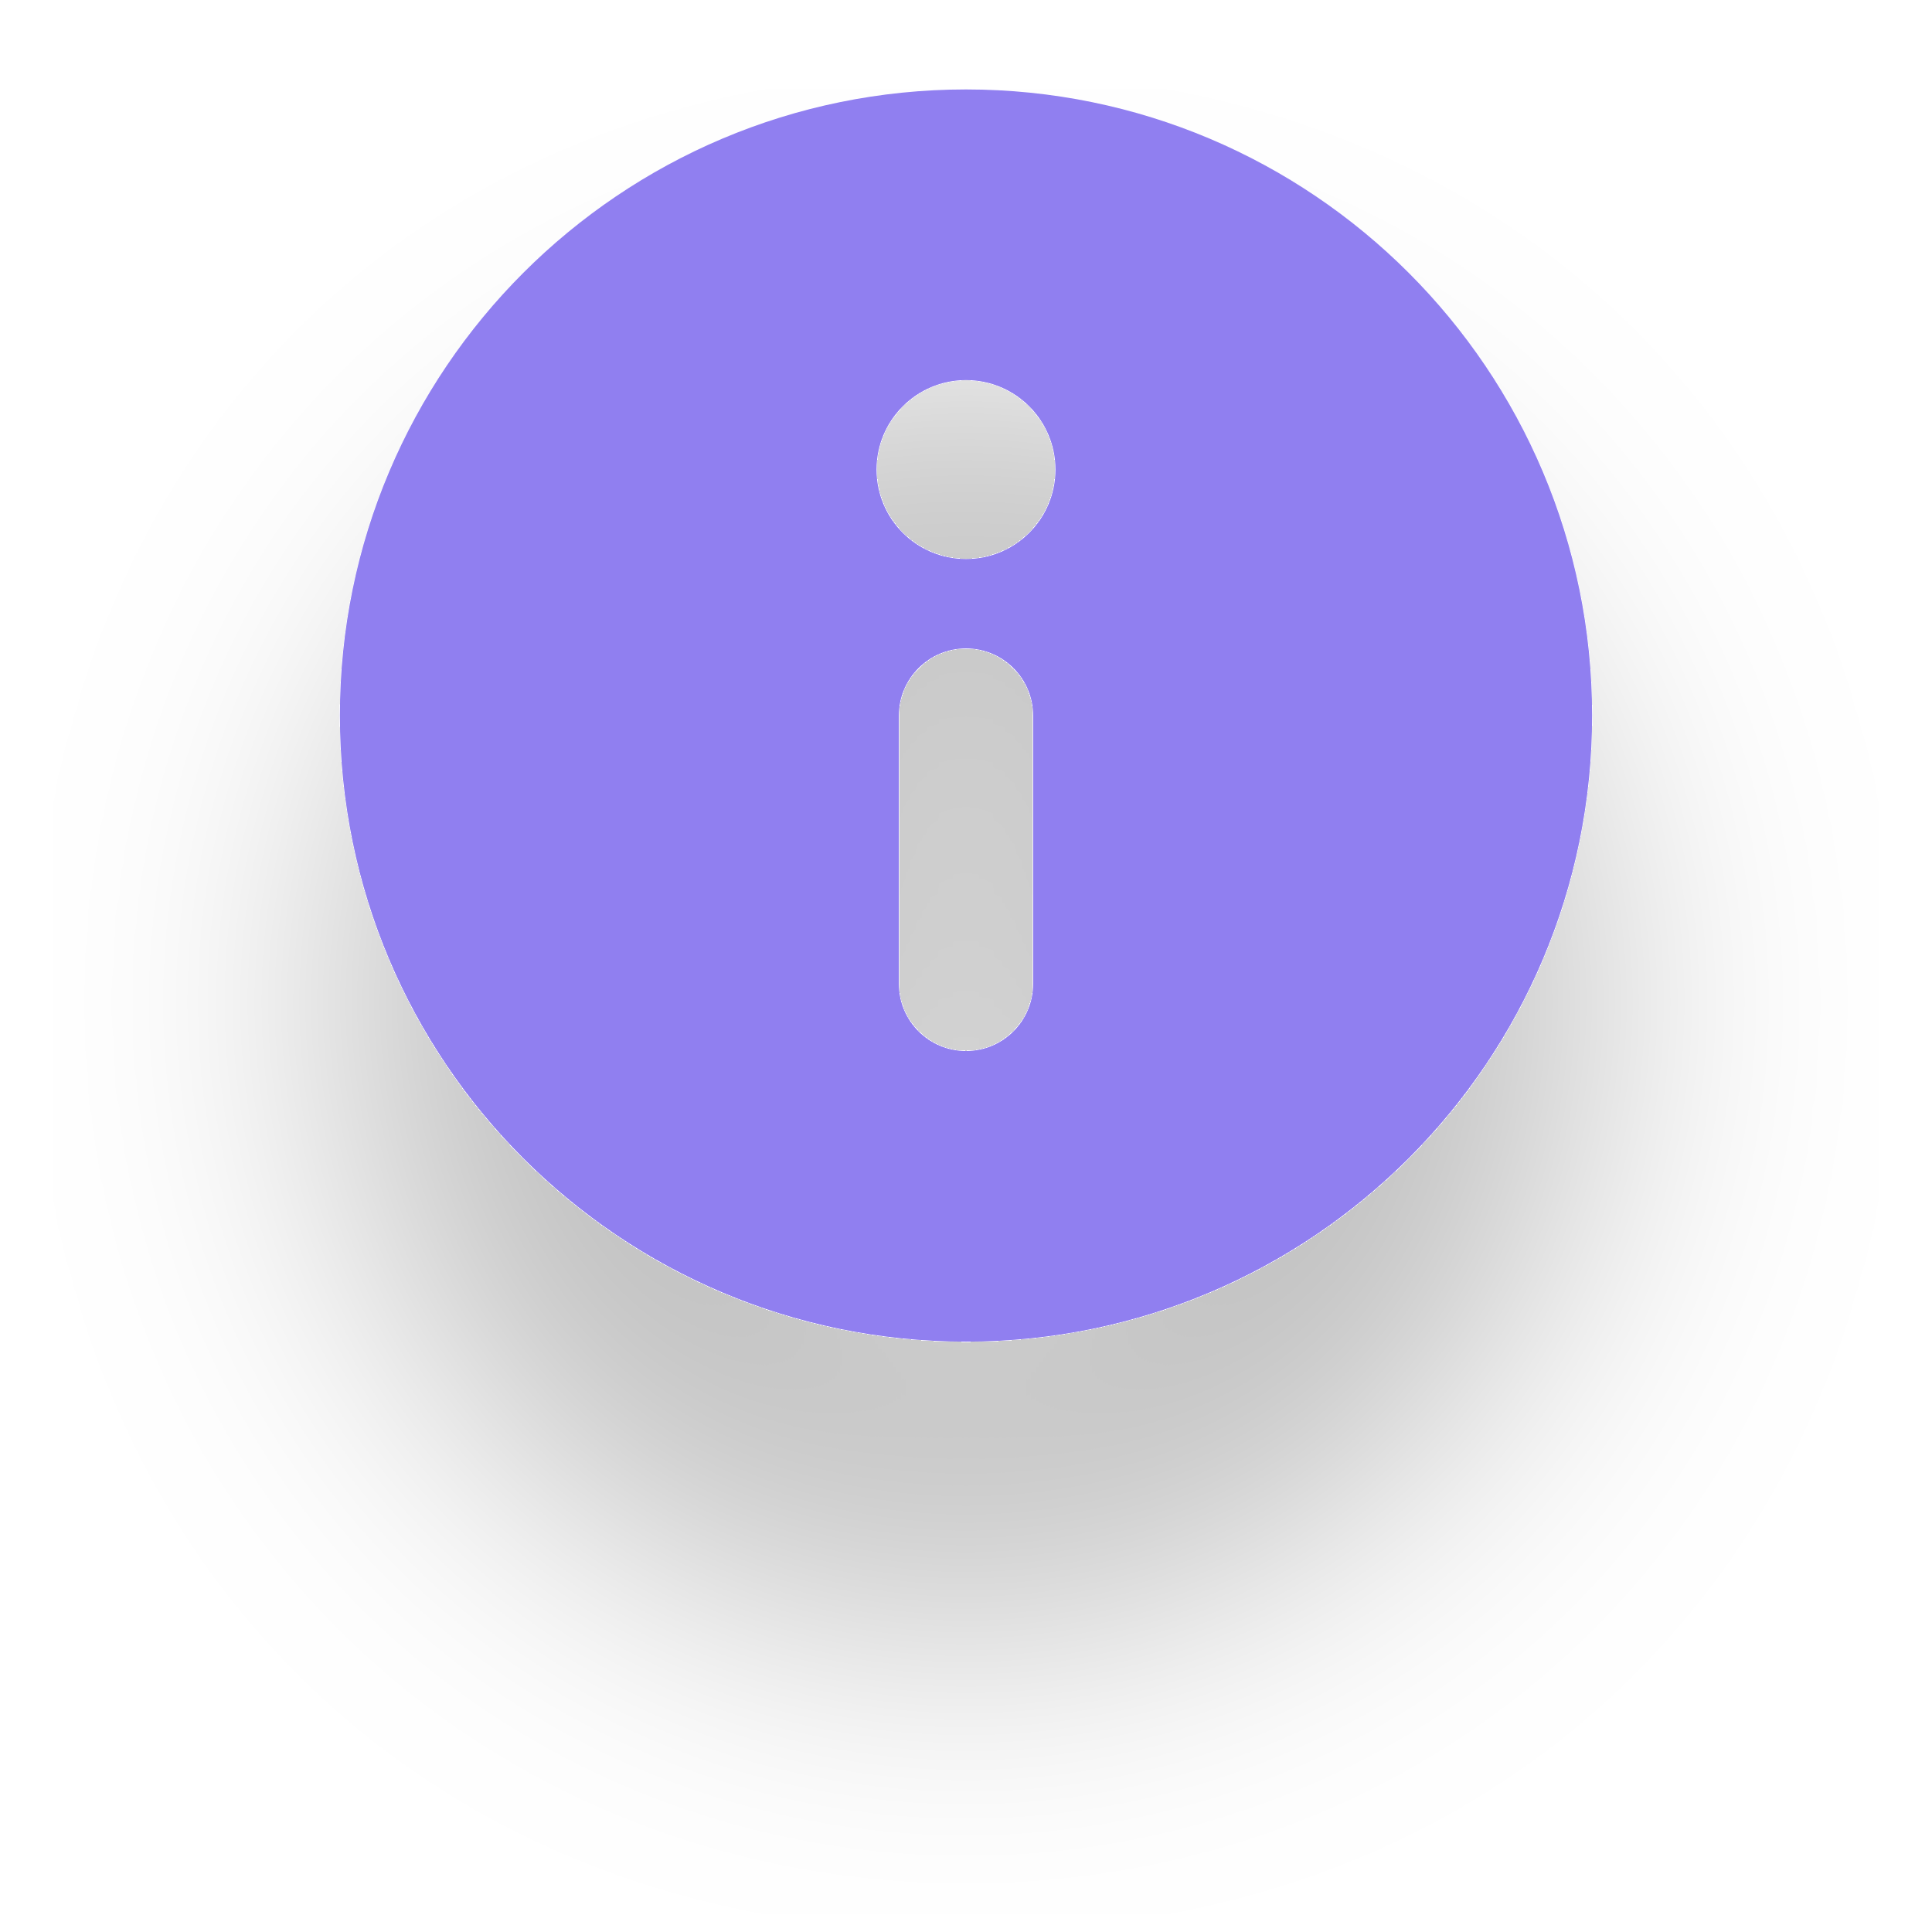
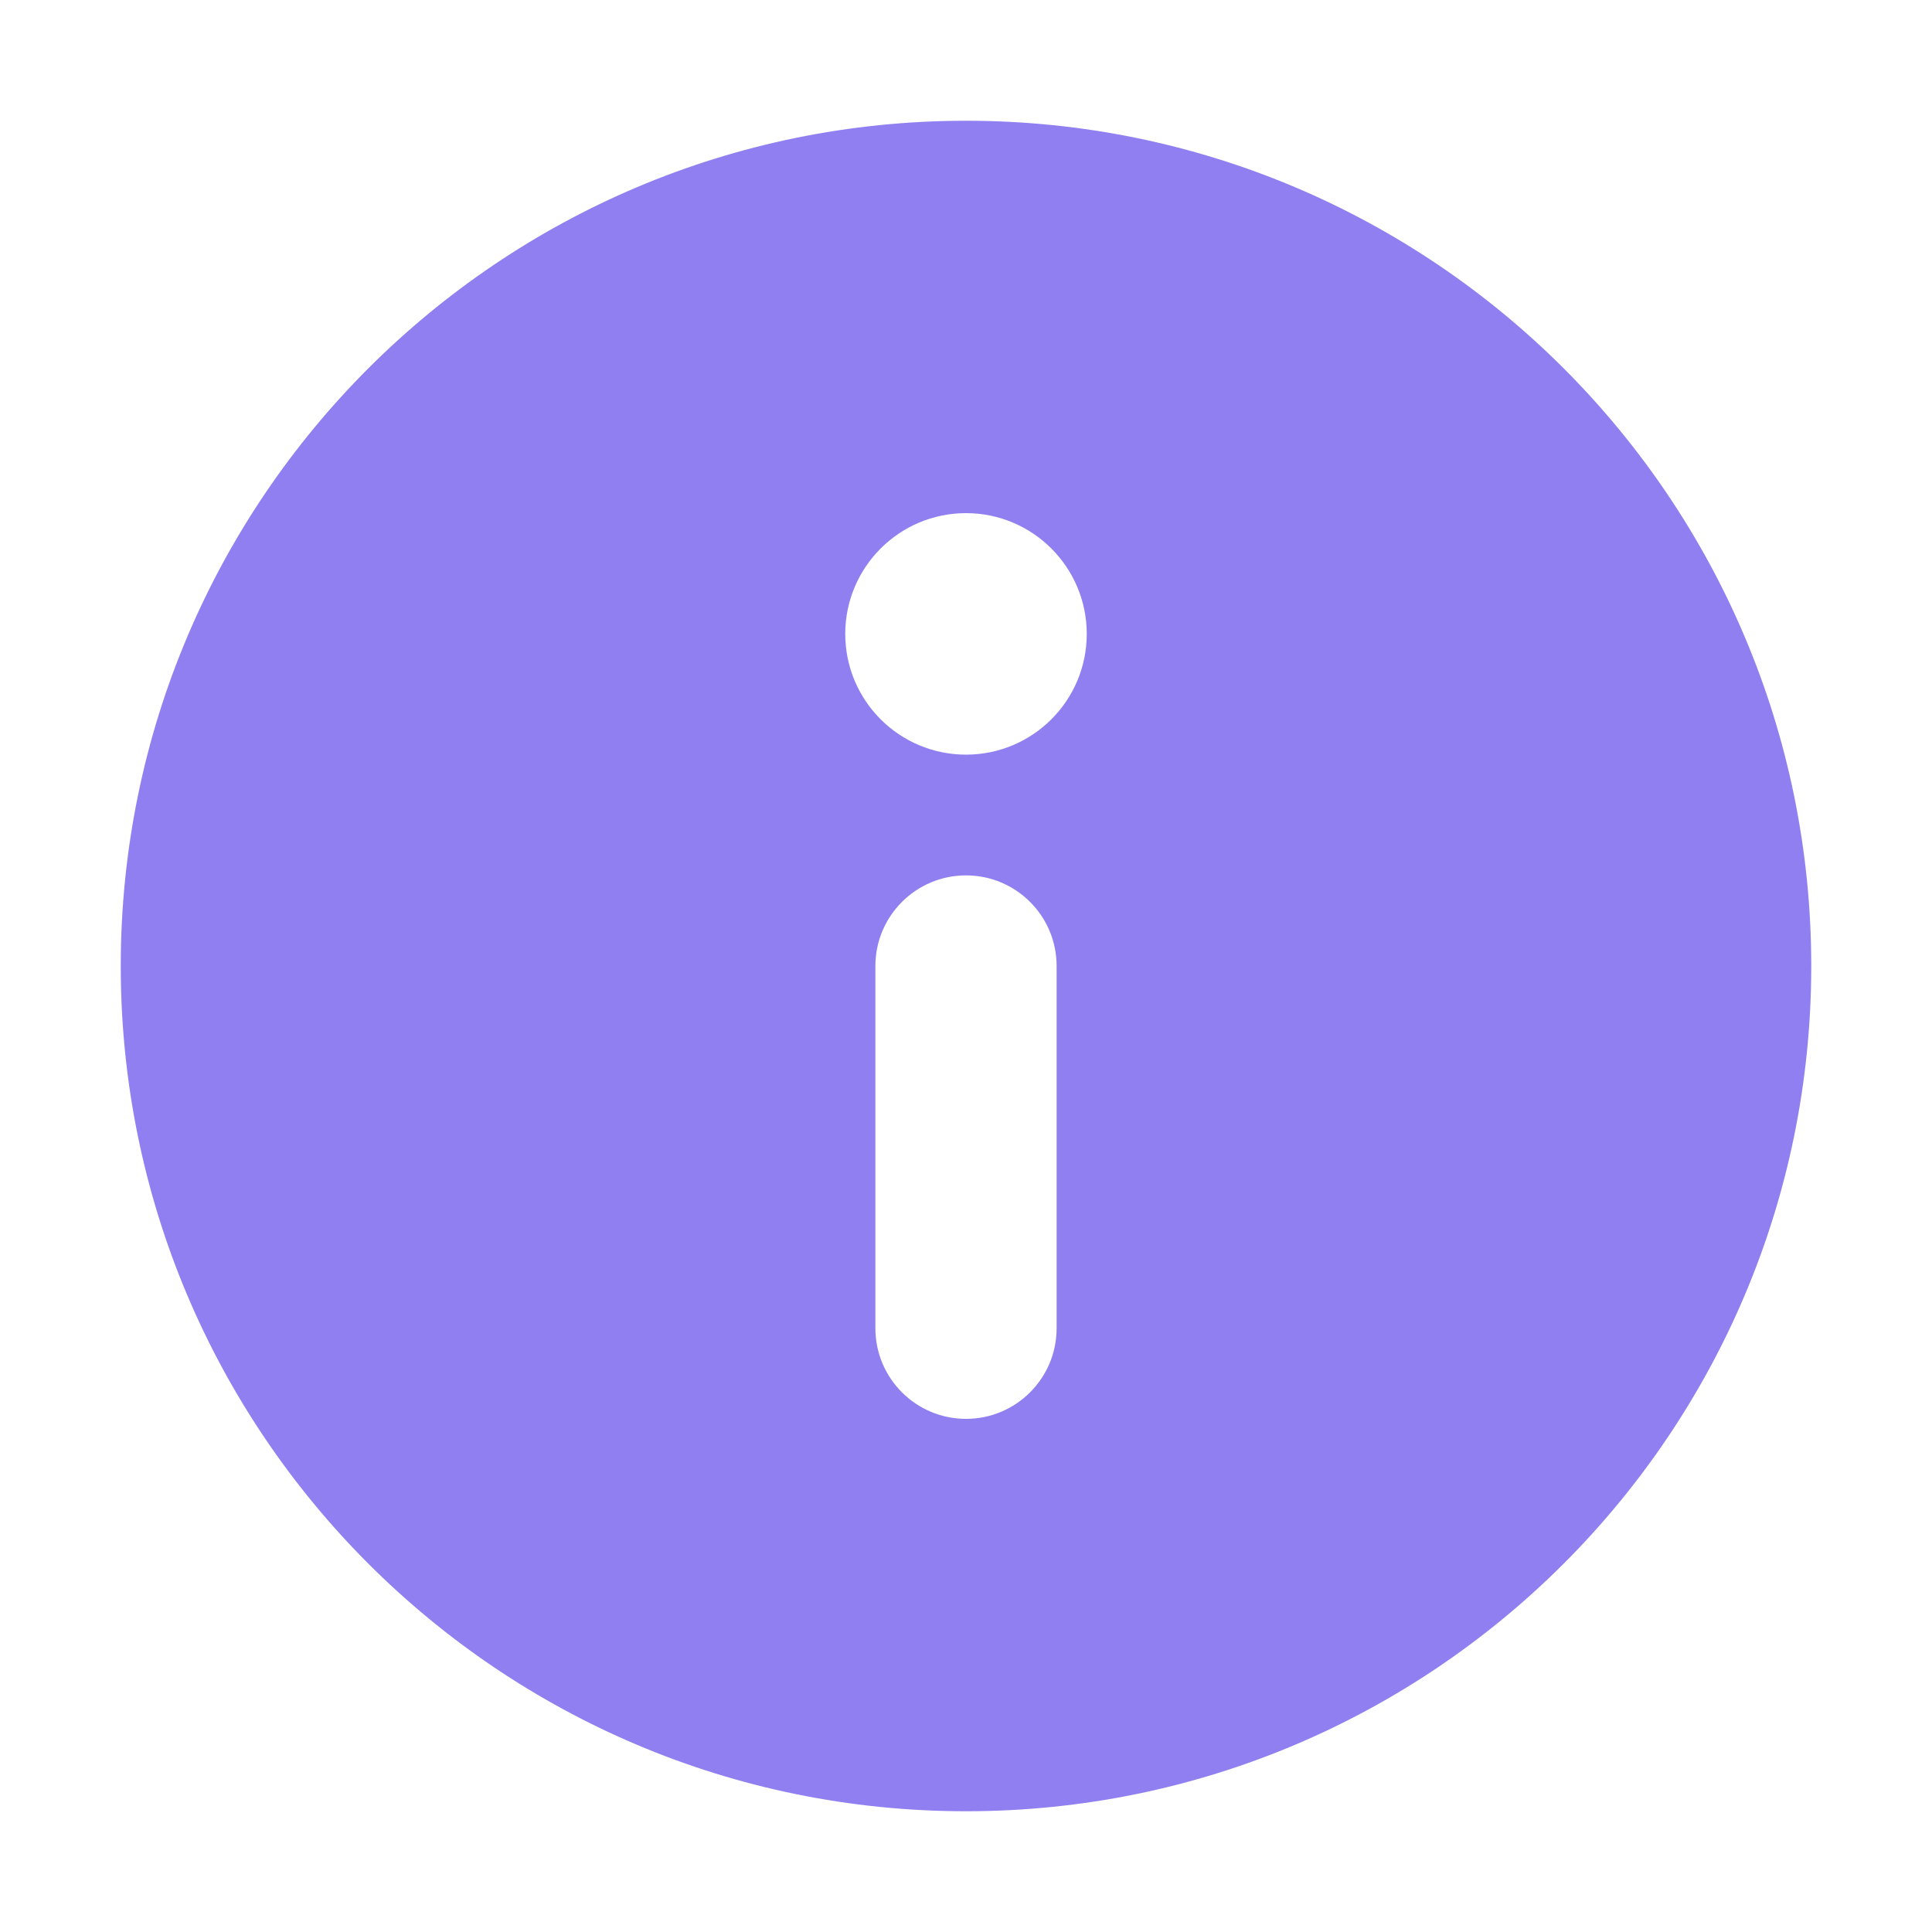
- <svg xmlns="http://www.w3.org/2000/svg" width="27" height="27" viewBox="0 0 27 27" fill="none">
-   <g filter="url(#filter0_d_5902_20008)">
-     <path fill-rule="evenodd" clip-rule="evenodd" d="M4.75 10C4.75 5.168 8.668 1.25 13.5 1.25C18.332 1.25 22.25 5.168 22.25 10C22.25 14.832 18.332 18.75 13.5 18.75C8.668 18.75 4.75 14.832 4.75 10ZM13.5 14.688C14.018 14.688 14.438 14.268 14.438 13.75V10C14.438 9.482 14.018 9.062 13.5 9.062C12.982 9.062 12.562 9.482 12.562 10V13.75C12.562 14.268 12.982 14.688 13.5 14.688ZM13.5 5.312C14.19 5.312 14.75 5.872 14.75 6.562C14.75 7.253 14.19 7.812 13.5 7.812C12.81 7.812 12.25 7.253 12.25 6.562C12.25 5.872 12.81 5.312 13.5 5.312Z" fill="#907FF0" />
-   </g>
-   <defs>
-     <filter id="filter0_d_5902_20008" x="0.75" y="1.25" width="25.5" height="25.5" filterUnits="userSpaceOnUse" color-interpolation-filters="sRGB">
-       <feFlood flood-opacity="0" result="BackgroundImageFix" />
-       <feColorMatrix in="SourceAlpha" type="matrix" values="0 0 0 0 0 0 0 0 0 0 0 0 0 0 0 0 0 0 127 0" result="hardAlpha" />
-       <feOffset dy="4" />
-       <feGaussianBlur stdDeviation="2" />
-       <feComposite in2="hardAlpha" operator="out" />
-       <feColorMatrix type="matrix" values="0 0 0 0 0 0 0 0 0 0 0 0 0 0 0 0 0 0 0.25 0" />
-       <feBlend mode="normal" in2="BackgroundImageFix" result="effect1_dropShadow_5902_20008" />
-       <feBlend mode="normal" in="SourceGraphic" in2="effect1_dropShadow_5902_20008" result="shape" />
-     </filter>
-   </defs>
+ <svg xmlns="http://www.w3.org/2000/svg" width="20" height="20" viewBox="0 0 20 20" fill="none">
+   <path fill-rule="evenodd" clip-rule="evenodd" d="M1.25 10C1.25 5.168 5.168 1.25 10 1.25C14.832 1.25 18.75 5.168 18.75 10C18.75 14.832 14.832 18.75 10 18.75C5.168 18.75 1.25 14.832 1.25 10ZM10 14.688C10.518 14.688 10.938 14.268 10.938 13.75V10C10.938 9.482 10.518 9.062 10 9.062C9.482 9.062 9.062 9.482 9.062 10V13.75C9.062 14.268 9.482 14.688 10 14.688ZM10 5.312C10.69 5.312 11.25 5.872 11.25 6.562C11.25 7.253 10.69 7.812 10 7.812C9.31 7.812 8.75 7.253 8.75 6.562C8.75 5.872 9.31 5.312 10 5.312Z" fill="#907FF0" />
</svg>
